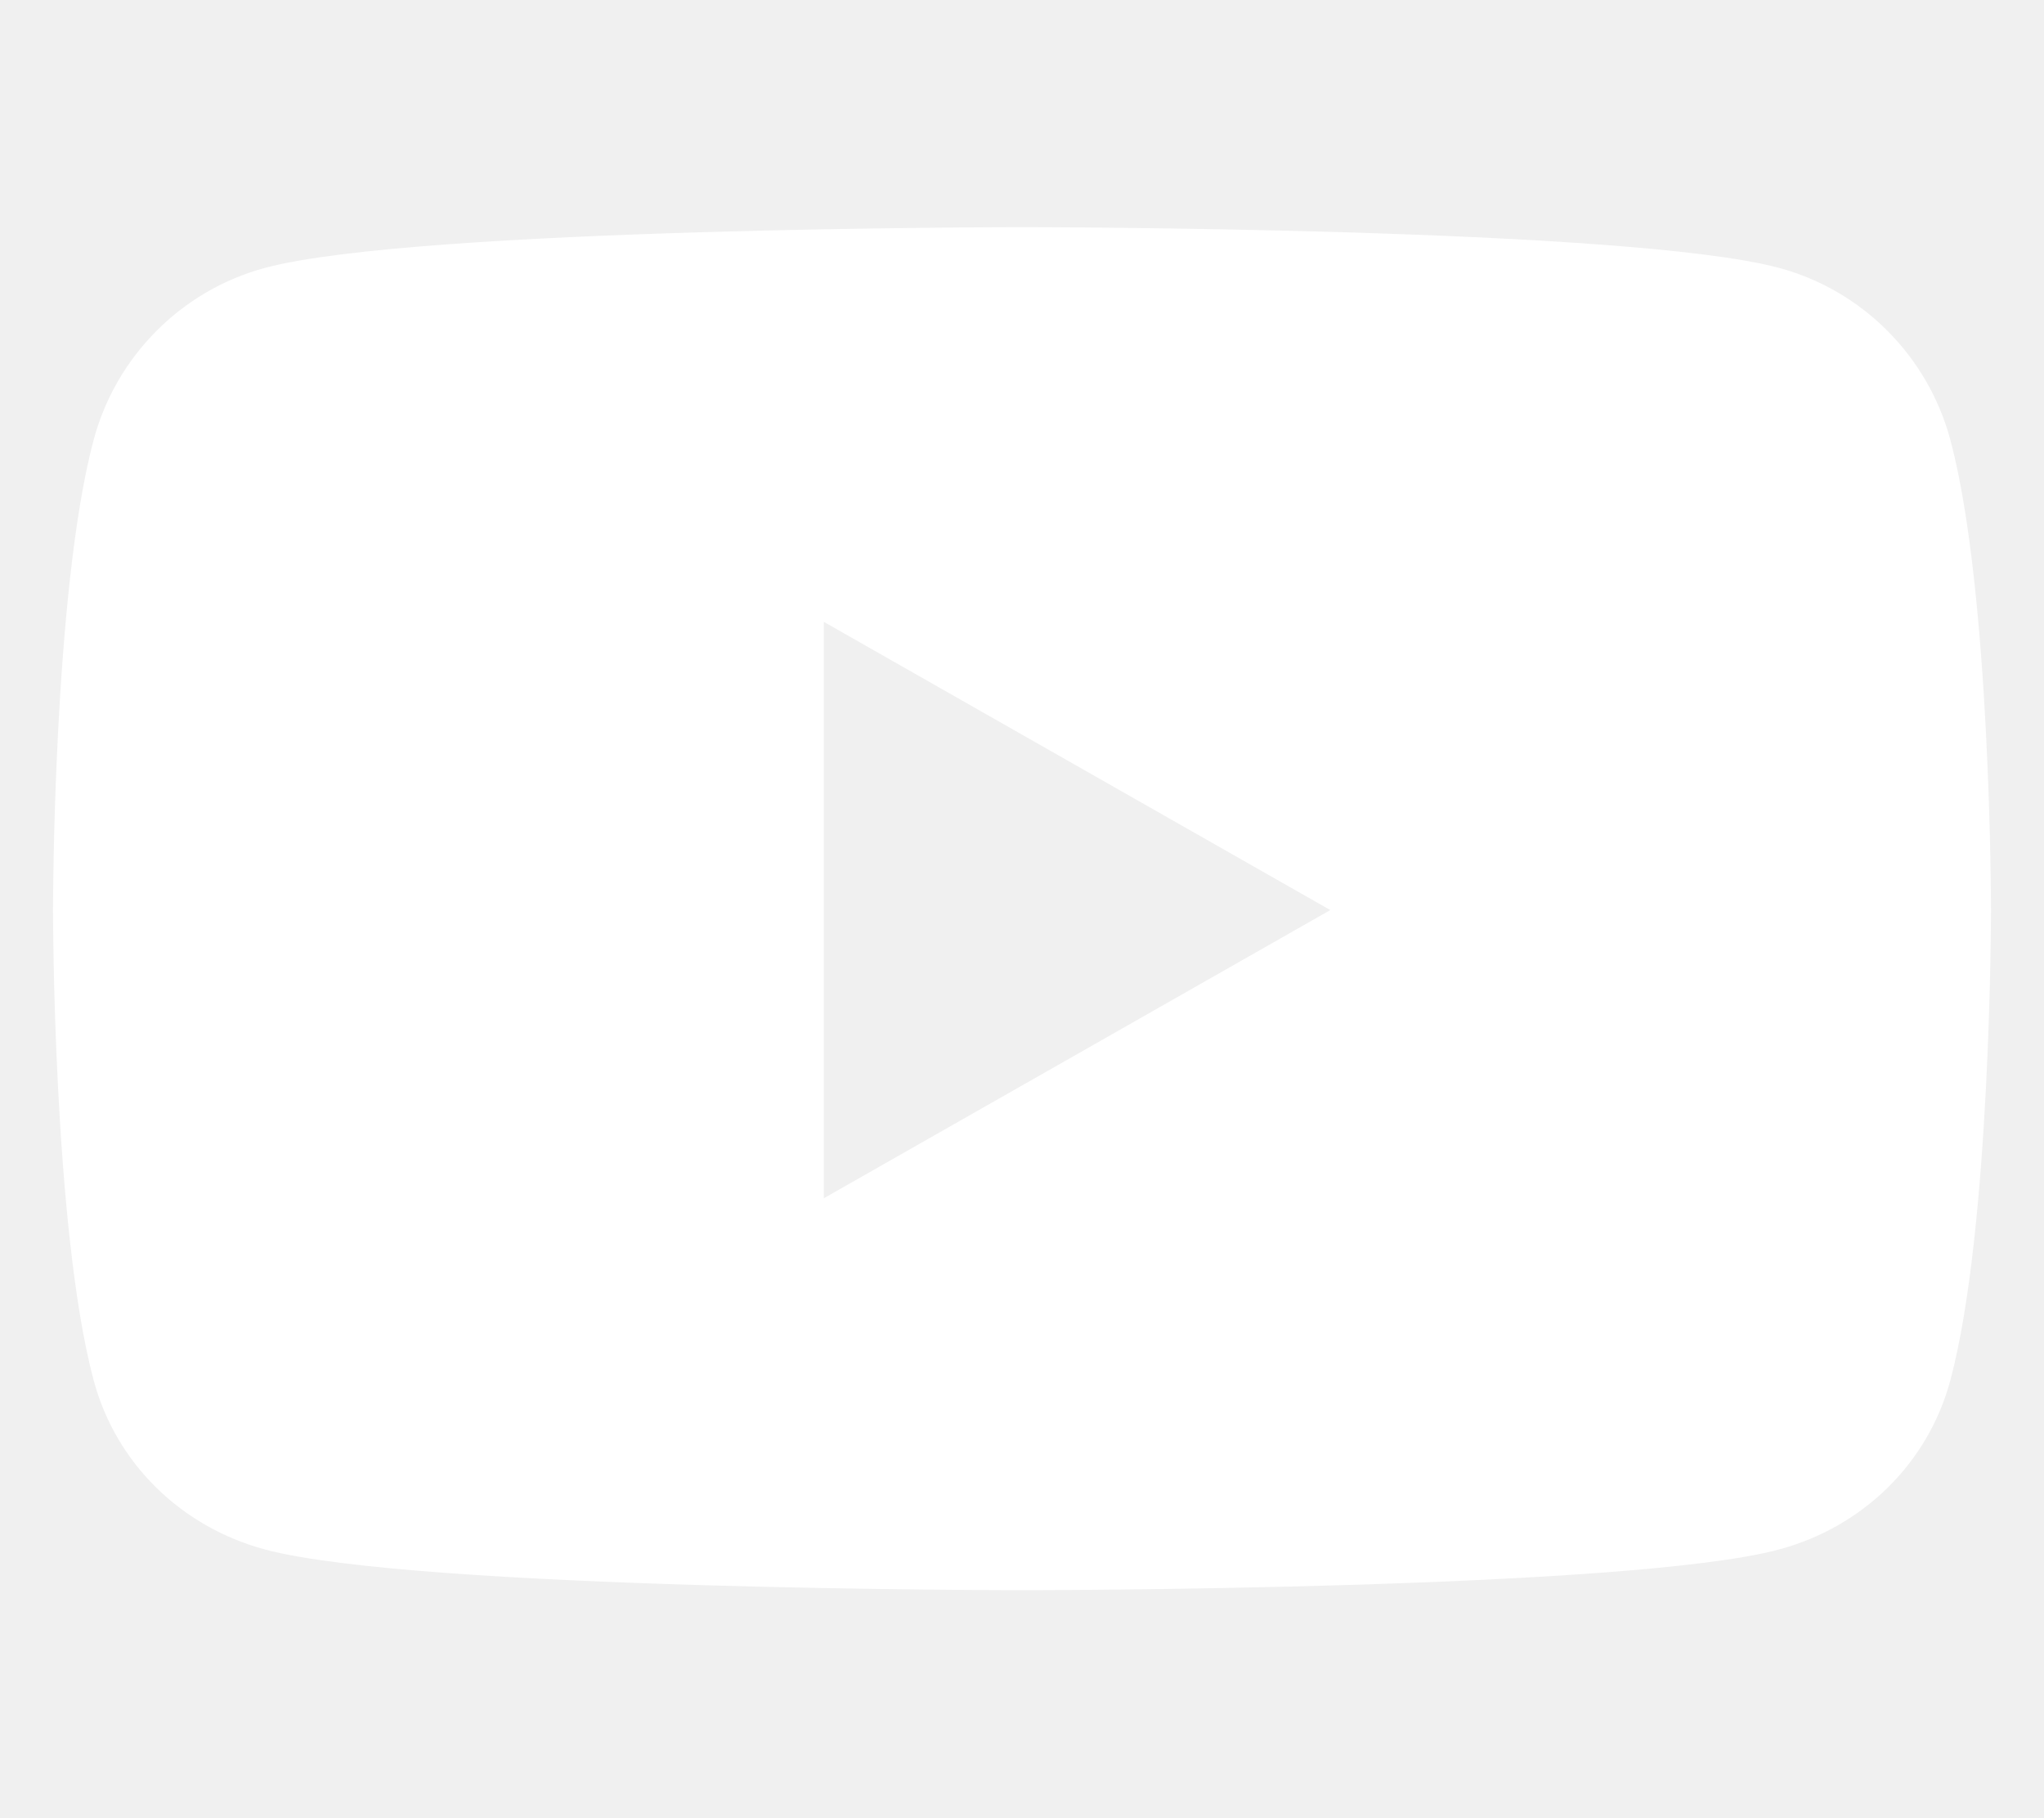
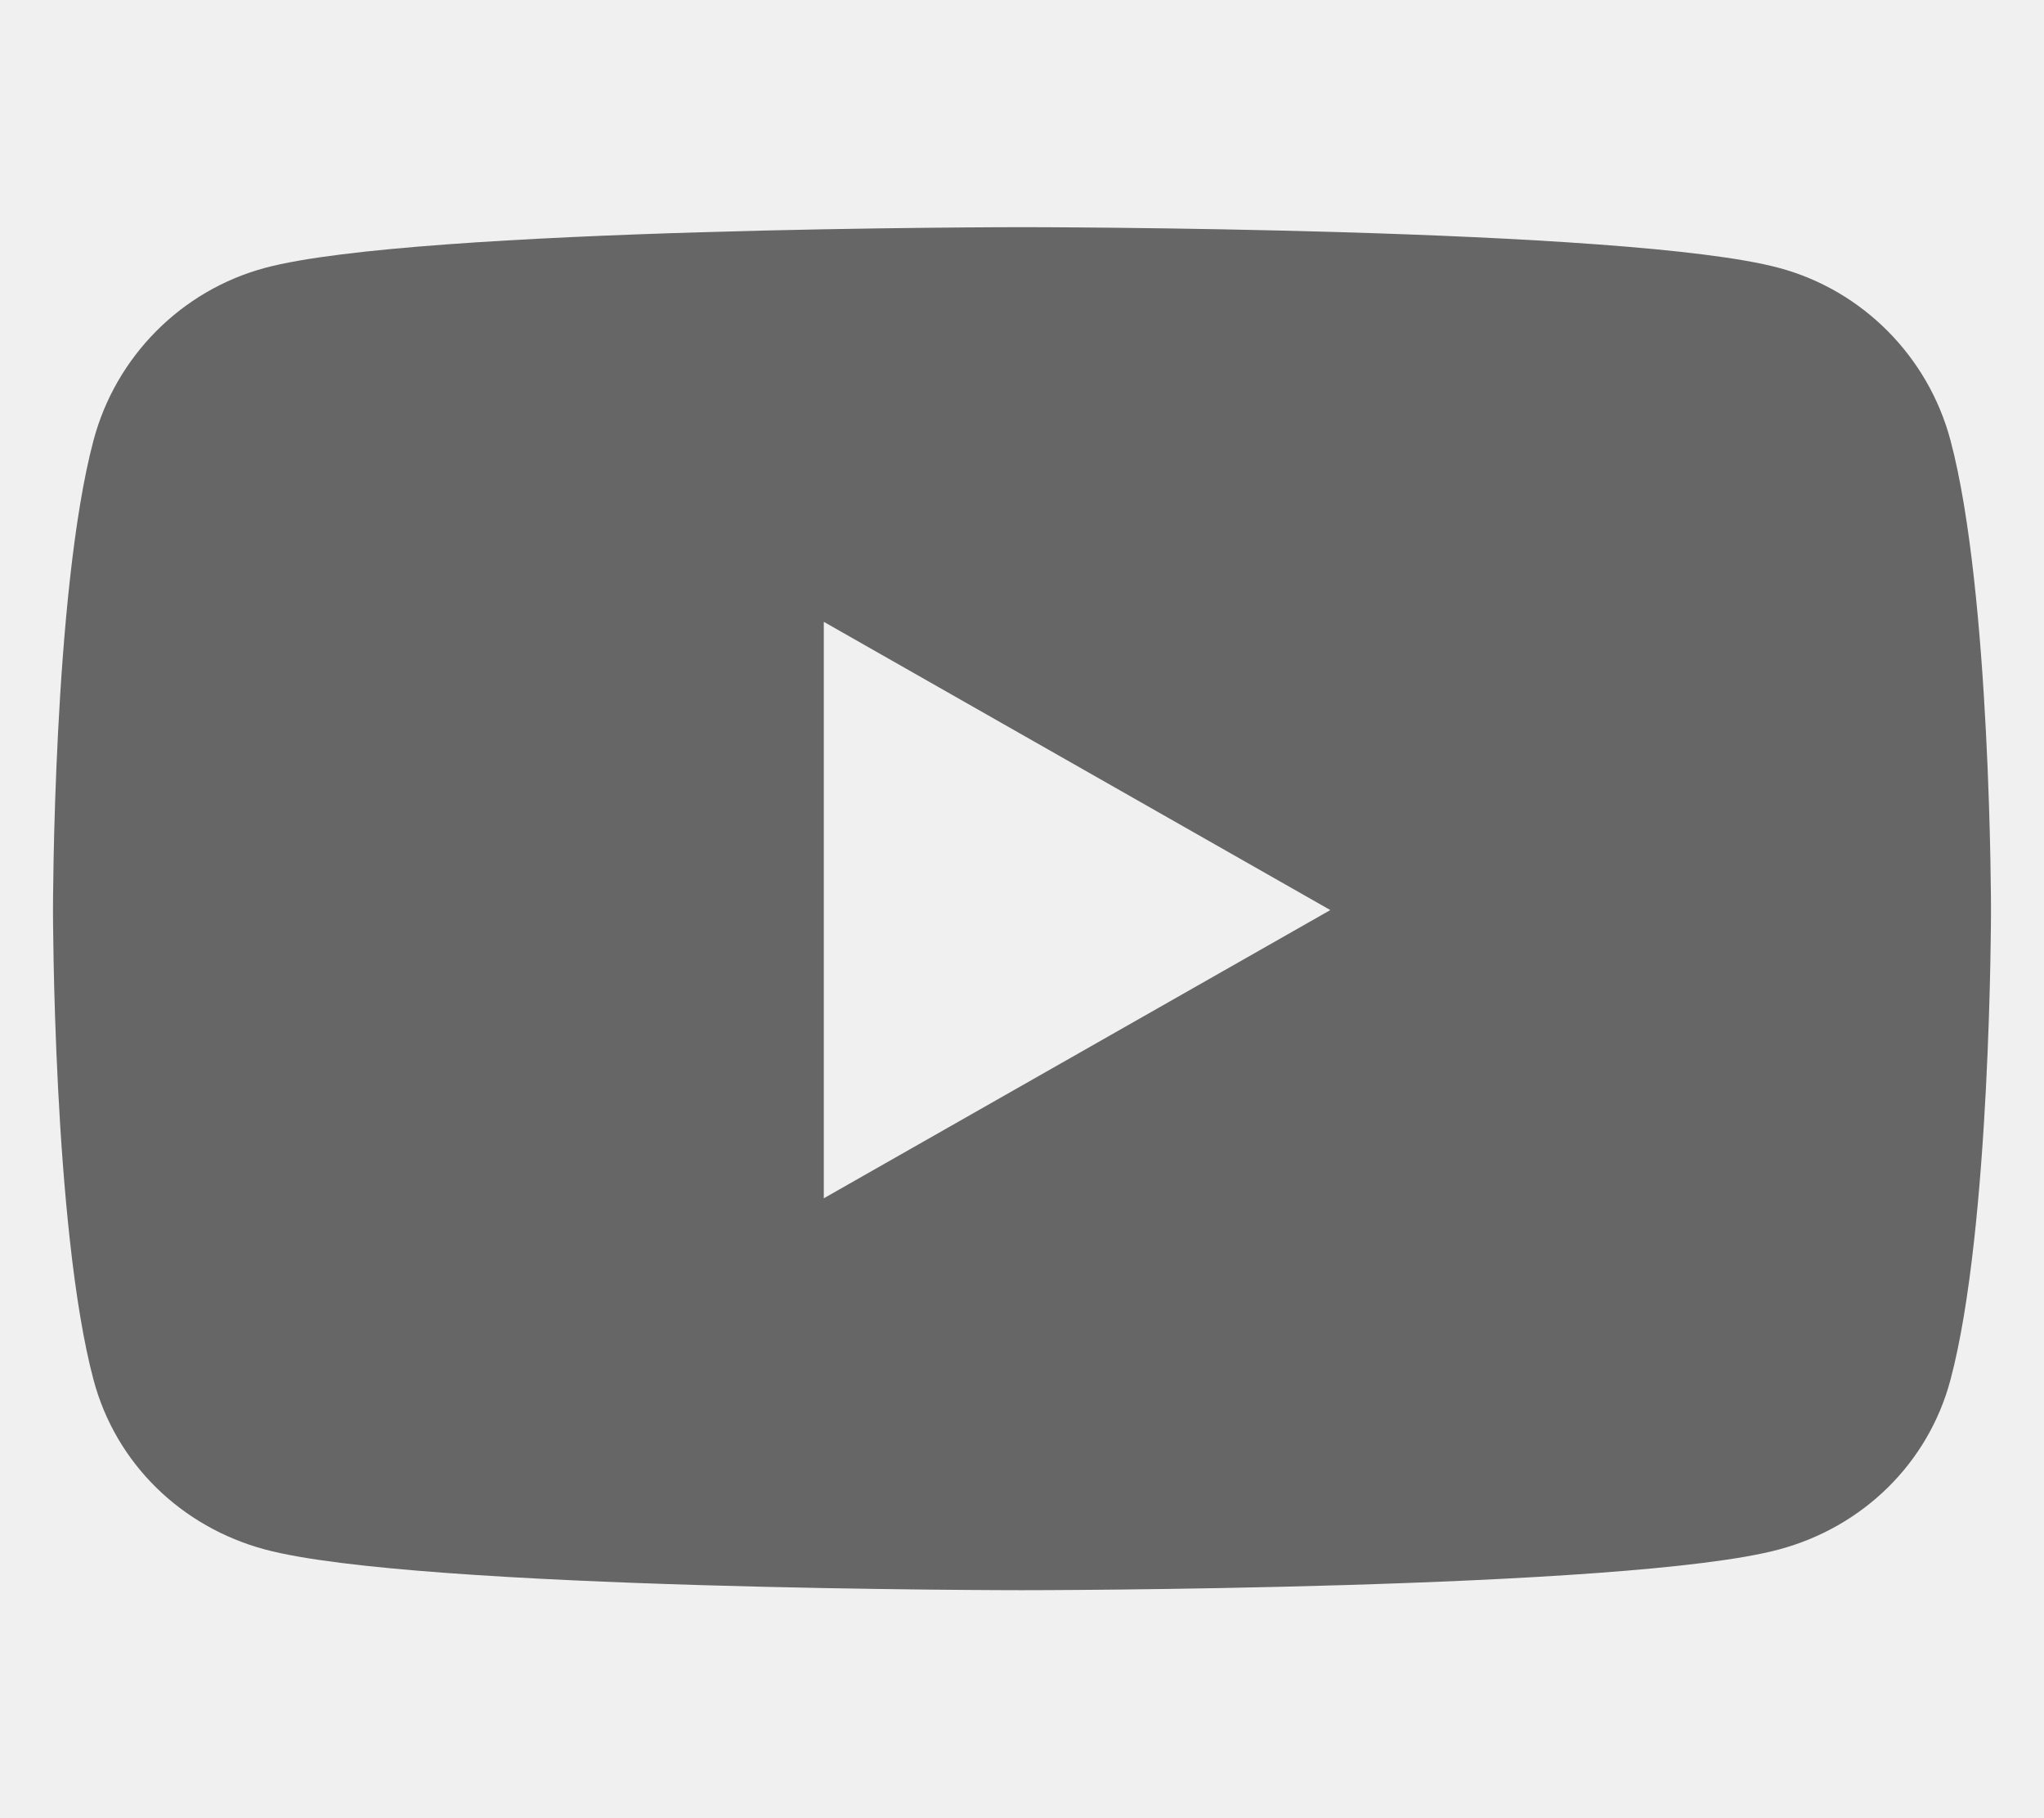
<svg xmlns="http://www.w3.org/2000/svg" viewBox="0 0 576 512">
-   <path style="fill: #fff" d="M549.655 124.083c-6.281-23.65-24.787-42.276-48.284-48.597C458.781 64 288 64 288 64S117.22 64 74.629 75.486c-23.497 6.322-42.003 24.947-48.284 48.597-11.412 42.867-11.412 132.305-11.412 132.305s0 89.438 11.412 132.305c6.281 23.65 24.787 41.5 48.284 47.821C117.22 448 288 448 288 448s170.78 0 213.371-11.486c23.497-6.321 42.003-24.171 48.284-47.821 11.412-42.867 11.412-132.305 11.412-132.305s0-89.438-11.412-132.305zm-317.51 213.508V175.185l142.739 81.205-142.739 81.201z" />
+   <path style="fill: #666" d="M549.655 124.083c-6.281-23.65-24.787-42.276-48.284-48.597C458.781 64 288 64 288 64S117.22 64 74.629 75.486c-23.497 6.322-42.003 24.947-48.284 48.597-11.412 42.867-11.412 132.305-11.412 132.305s0 89.438 11.412 132.305c6.281 23.65 24.787 41.5 48.284 47.821C117.22 448 288 448 288 448s170.78 0 213.371-11.486c23.497-6.321 42.003-24.171 48.284-47.821 11.412-42.867 11.412-132.305 11.412-132.305s0-89.438-11.412-132.305zm-317.51 213.508V175.185l142.739 81.205-142.739 81.201z" />
</svg>
